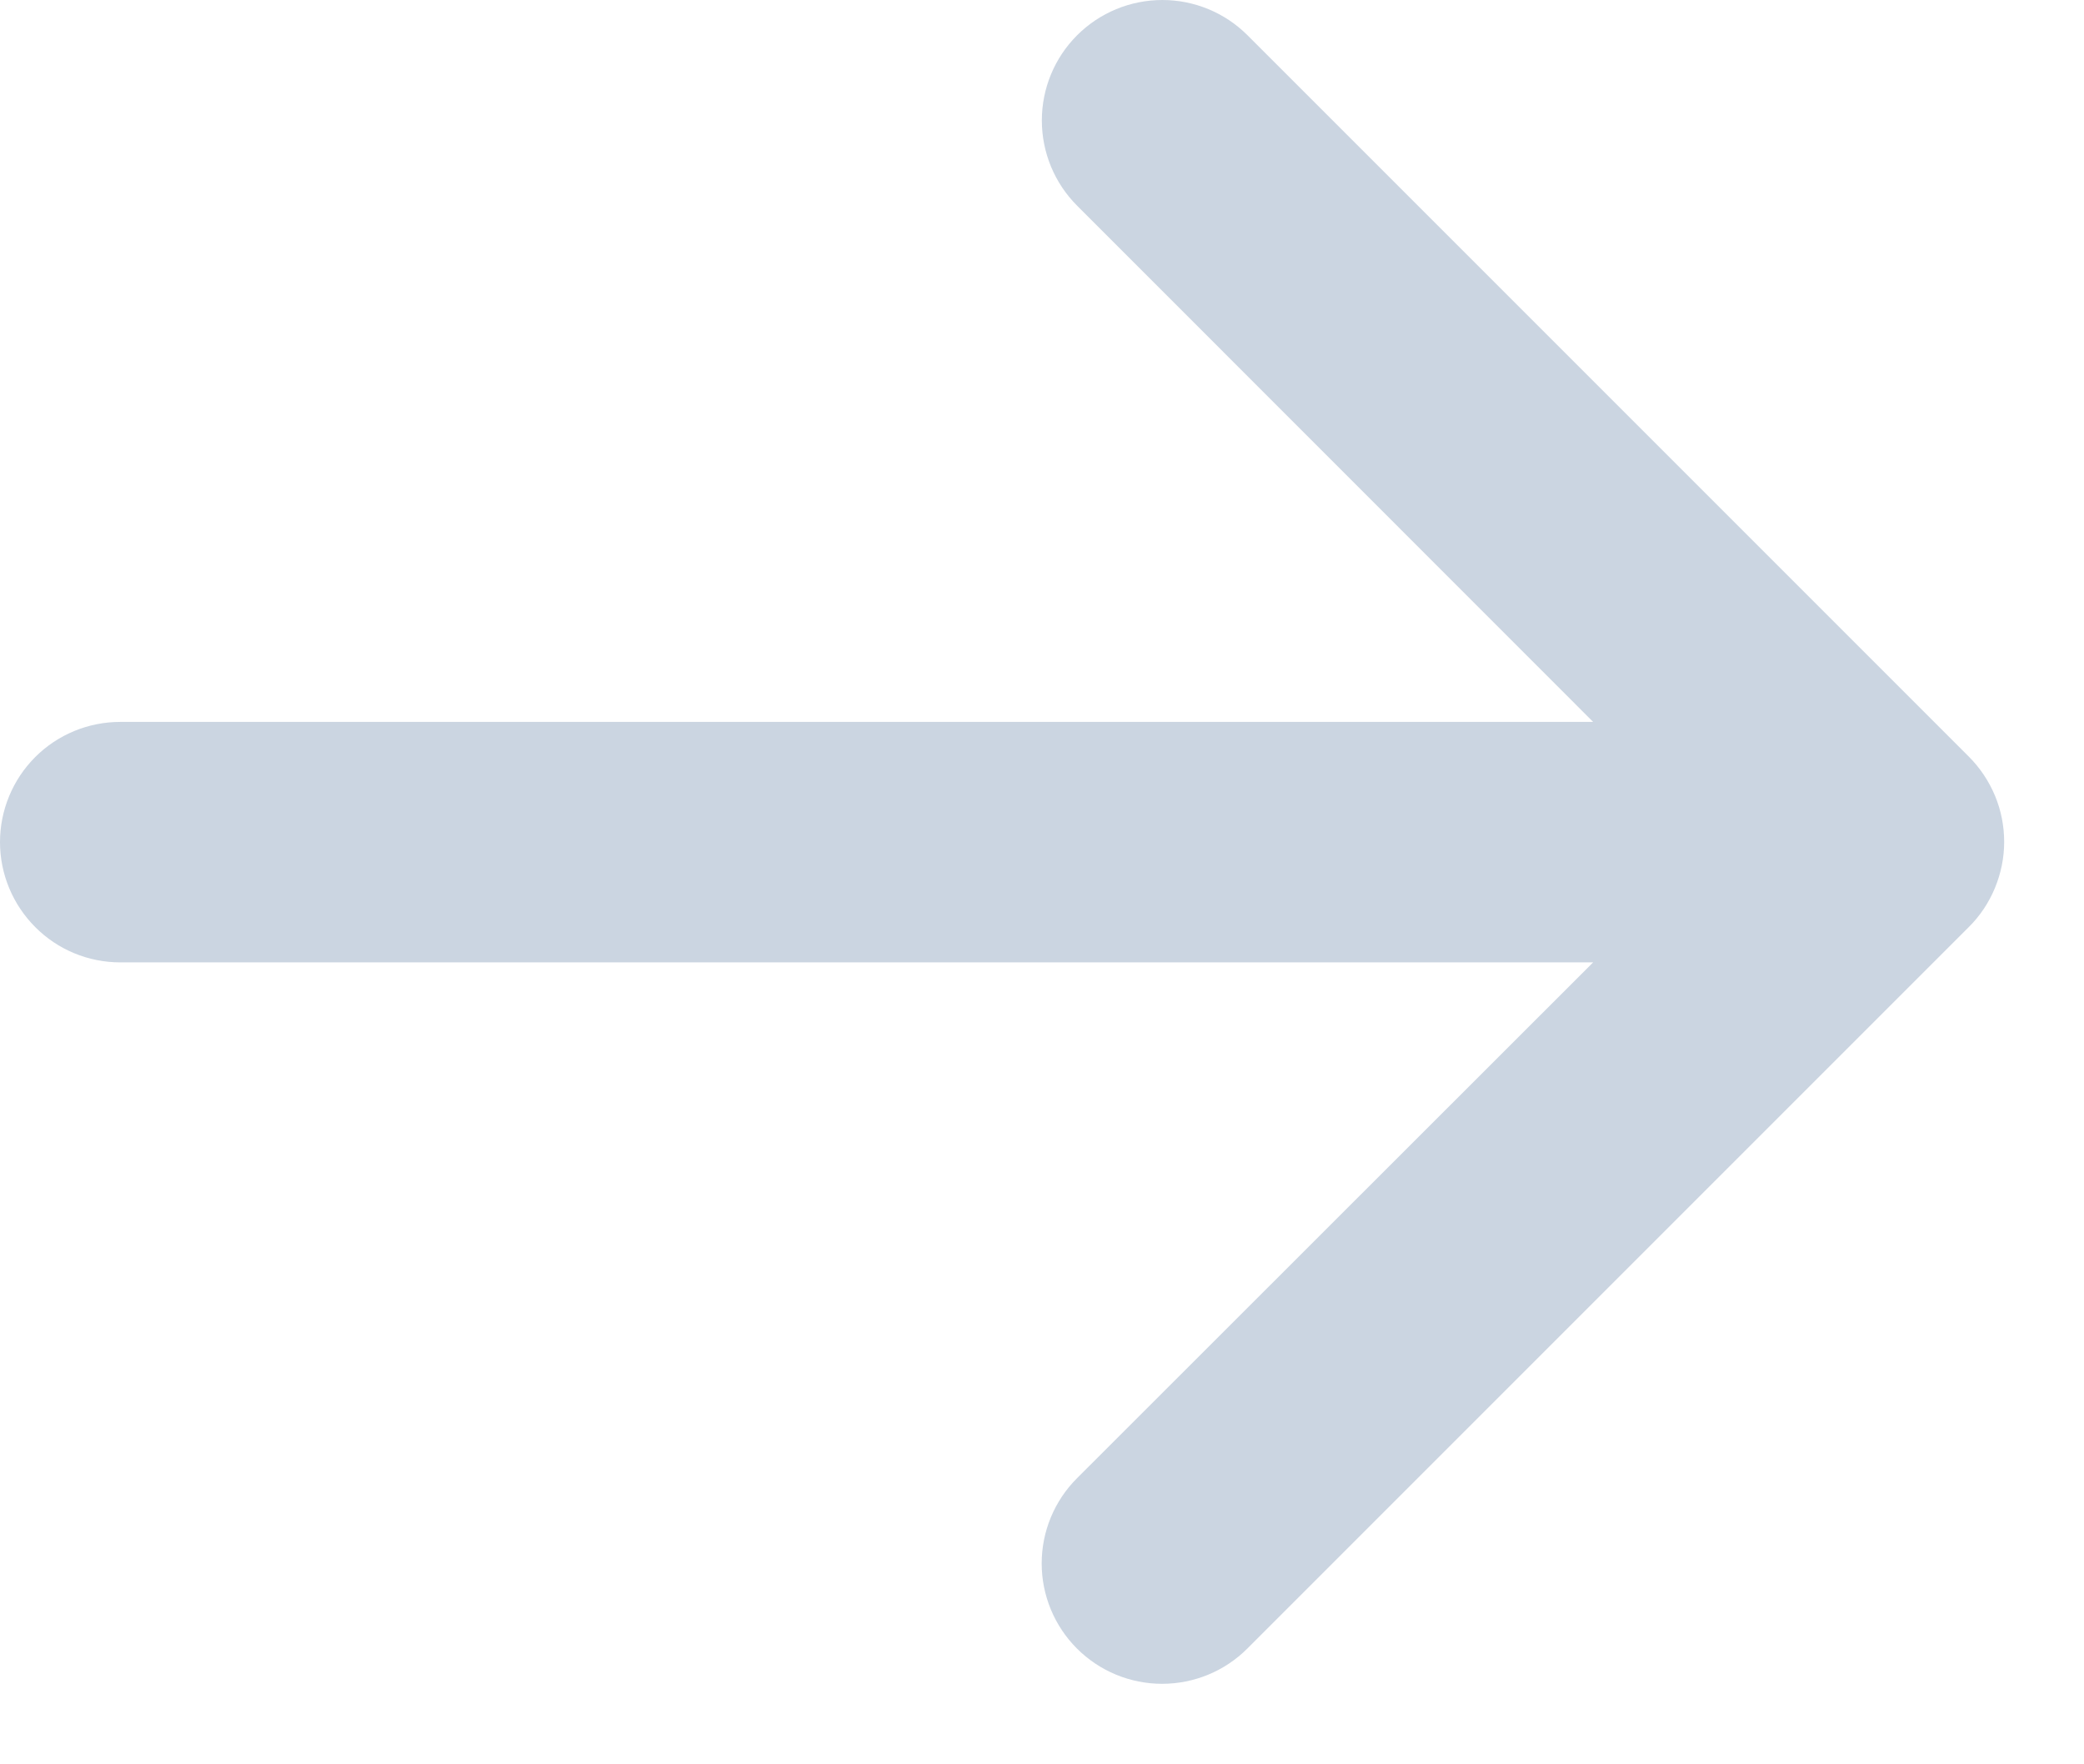
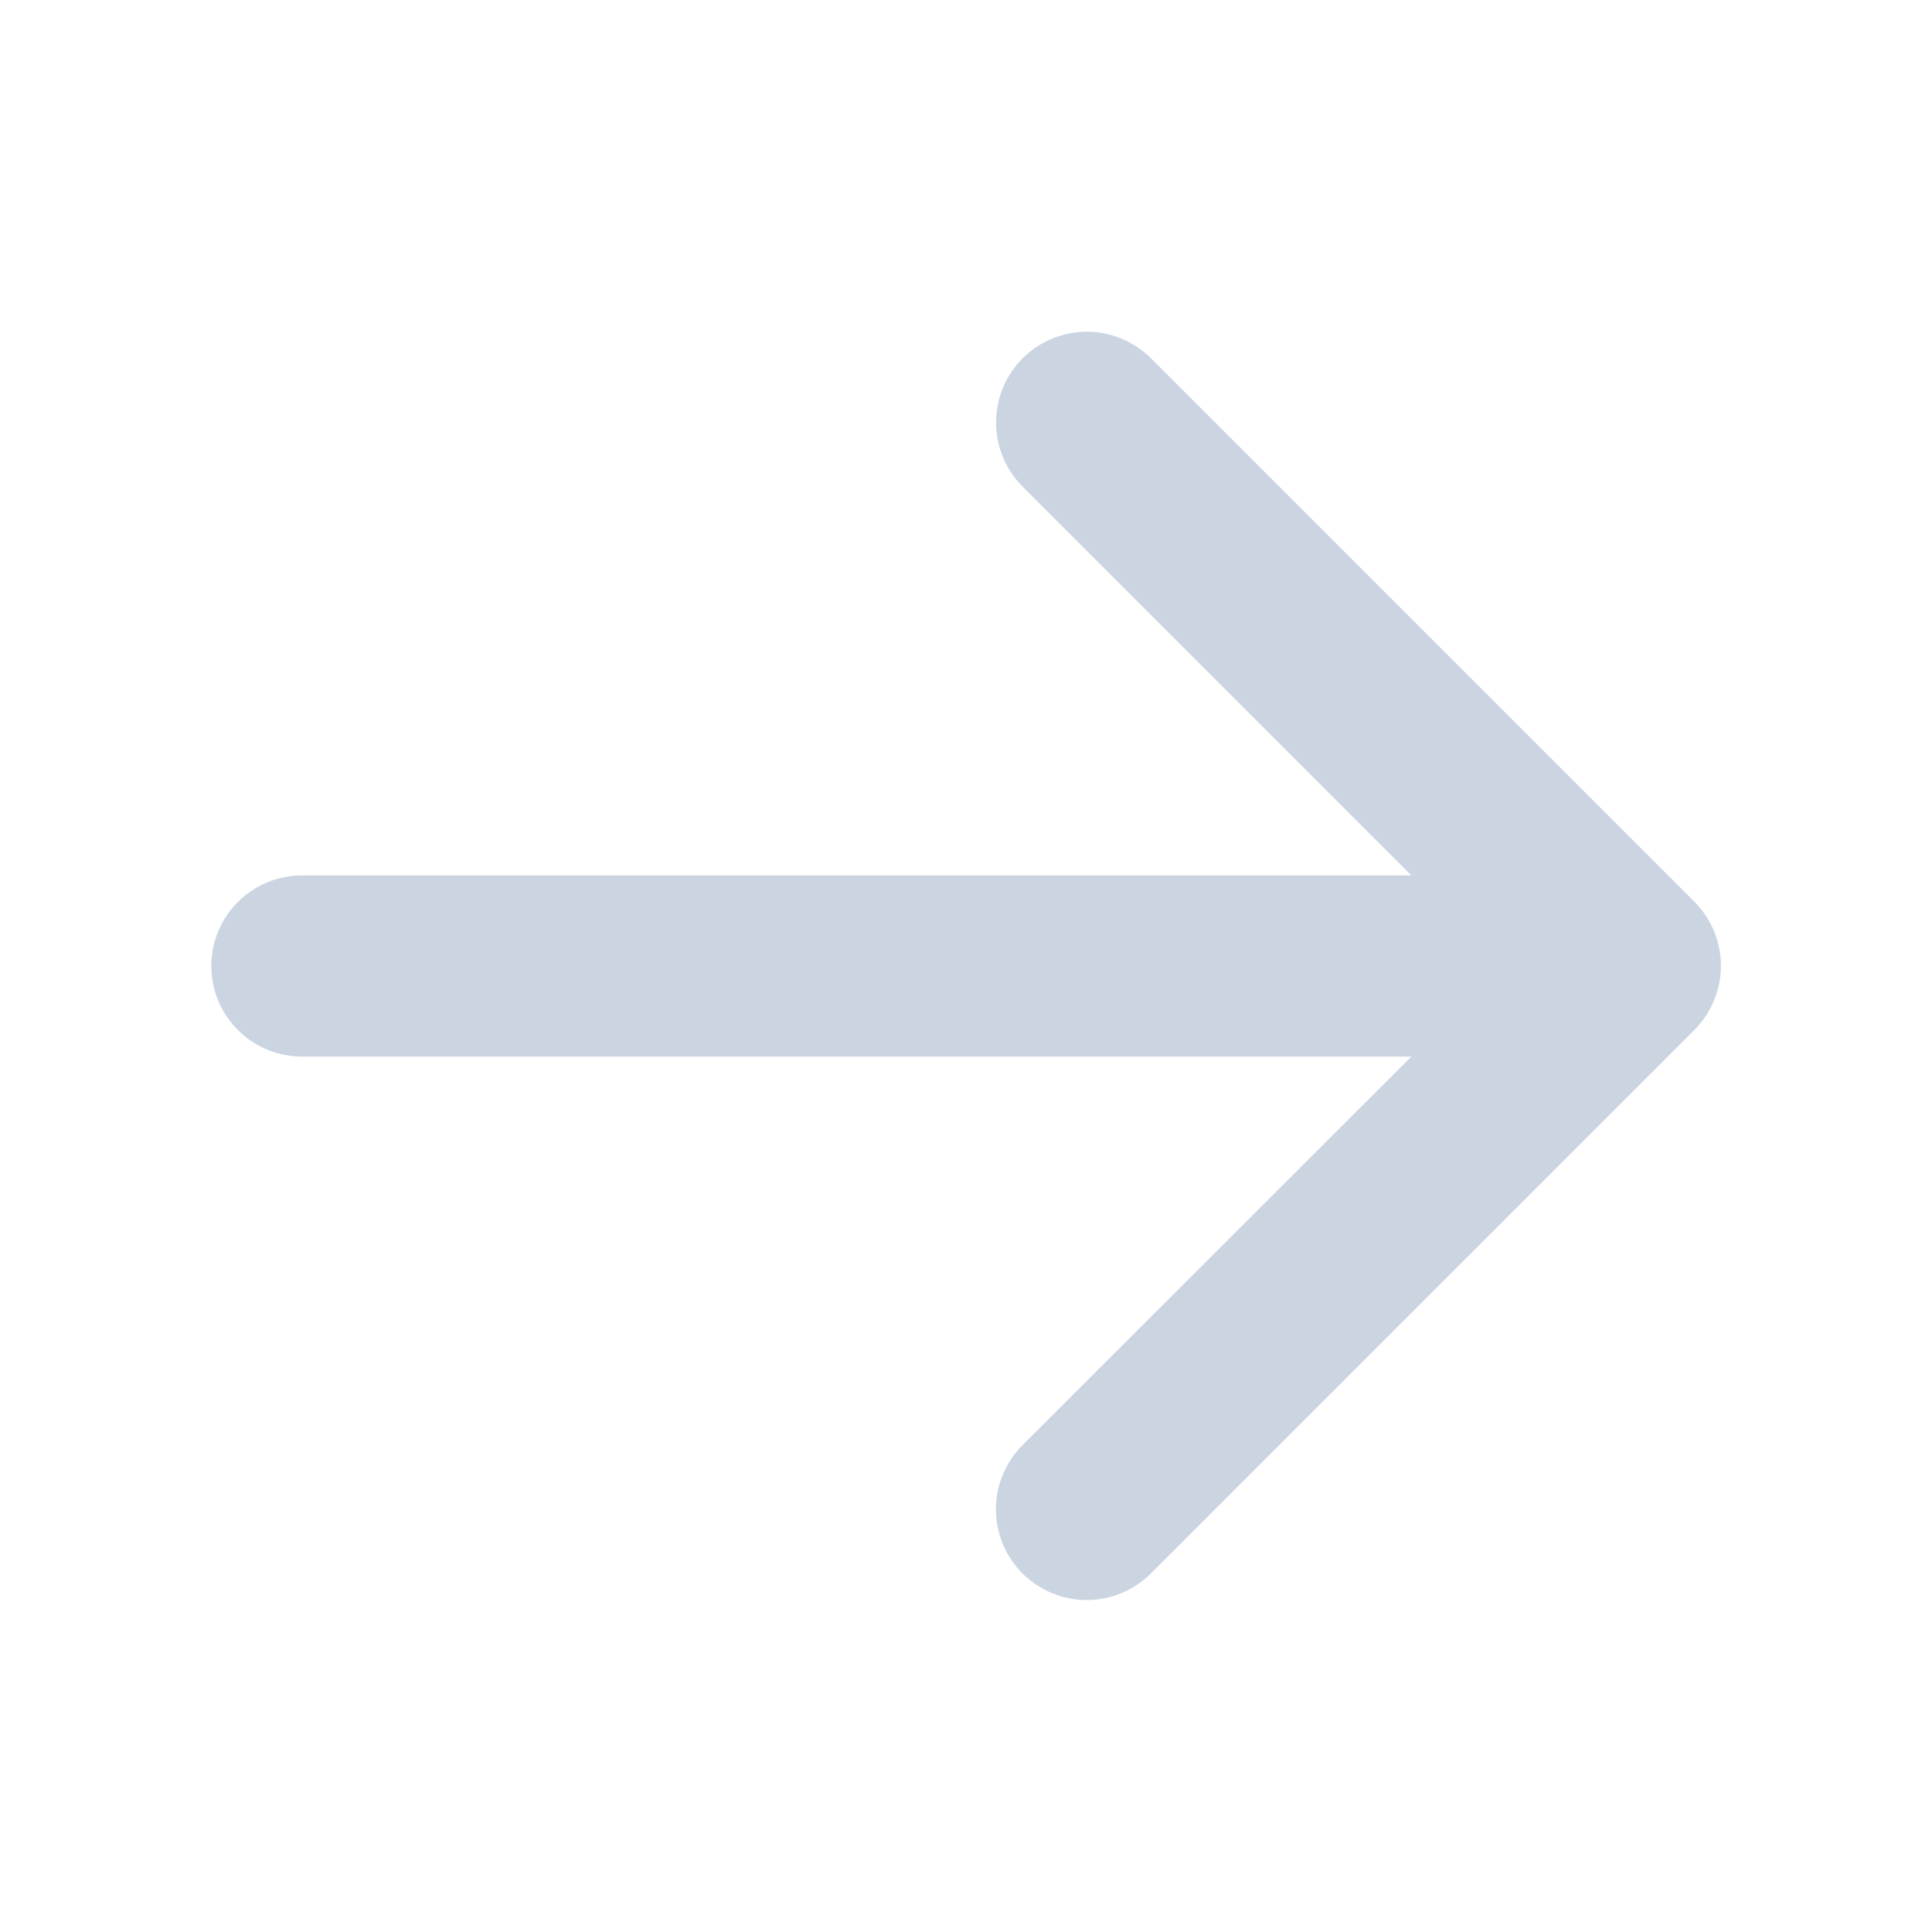
- <svg xmlns="http://www.w3.org/2000/svg" width="13" height="11" viewBox="0 0 13 11" fill="none">
-   <path d="M12.281 5.783L7.781 10.283C7.64 10.424 7.449 10.503 7.249 10.503C7.05 10.503 6.859 10.424 6.718 10.283C6.577 10.142 6.498 9.951 6.498 9.752C6.498 9.553 6.577 9.362 6.718 9.221L9.938 6.003H0.75C0.551 6.003 0.36 5.924 0.22 5.783C0.079 5.642 0 5.451 0 5.253C0 5.054 0.079 4.863 0.22 4.722C0.36 4.582 0.551 4.503 0.75 4.503H9.938L6.719 1.283C6.578 1.142 6.499 0.951 6.499 0.751C6.499 0.552 6.578 0.361 6.719 0.22C6.86 0.079 7.051 2.09952e-09 7.251 0C7.45 -2.09952e-09 7.641 0.079 7.782 0.22L12.282 4.72C12.352 4.79 12.407 4.873 12.445 4.964C12.483 5.055 12.502 5.153 12.502 5.252C12.502 5.351 12.482 5.448 12.444 5.54C12.406 5.631 12.351 5.714 12.281 5.783Z" fill="#CBD5E1" />
+ <svg xmlns="http://www.w3.org/2000/svg" width="16" height="16" viewBox="0 0 16 16" fill="none">
+   <path d="M14.031 8.531L9.531 13.031C9.39 13.171 9.199 13.251 8.999 13.251C8.8 13.251 8.609 13.171 8.468 13.031C8.327 12.89 8.248 12.699 8.248 12.499C8.248 12.3 8.327 12.109 8.468 11.968L11.688 8.75H2.5C2.301 8.75 2.11 8.671 1.97 8.53C1.829 8.39 1.75 8.199 1.75 8C1.75 7.801 1.829 7.61 1.97 7.47C2.11 7.329 2.301 7.25 2.5 7.25H11.688L8.469 4.03C8.328 3.889 8.249 3.698 8.249 3.499C8.249 3.299 8.328 3.108 8.469 2.967C8.61 2.827 8.801 2.747 9.001 2.747C9.2 2.747 9.391 2.827 9.532 2.967L14.032 7.467C14.102 7.537 14.157 7.62 14.195 7.711C14.233 7.803 14.252 7.901 14.252 7.999C14.252 8.098 14.232 8.196 14.194 8.287C14.156 8.378 14.101 8.461 14.031 8.531Z" fill="#CBD5E1" />
</svg>
